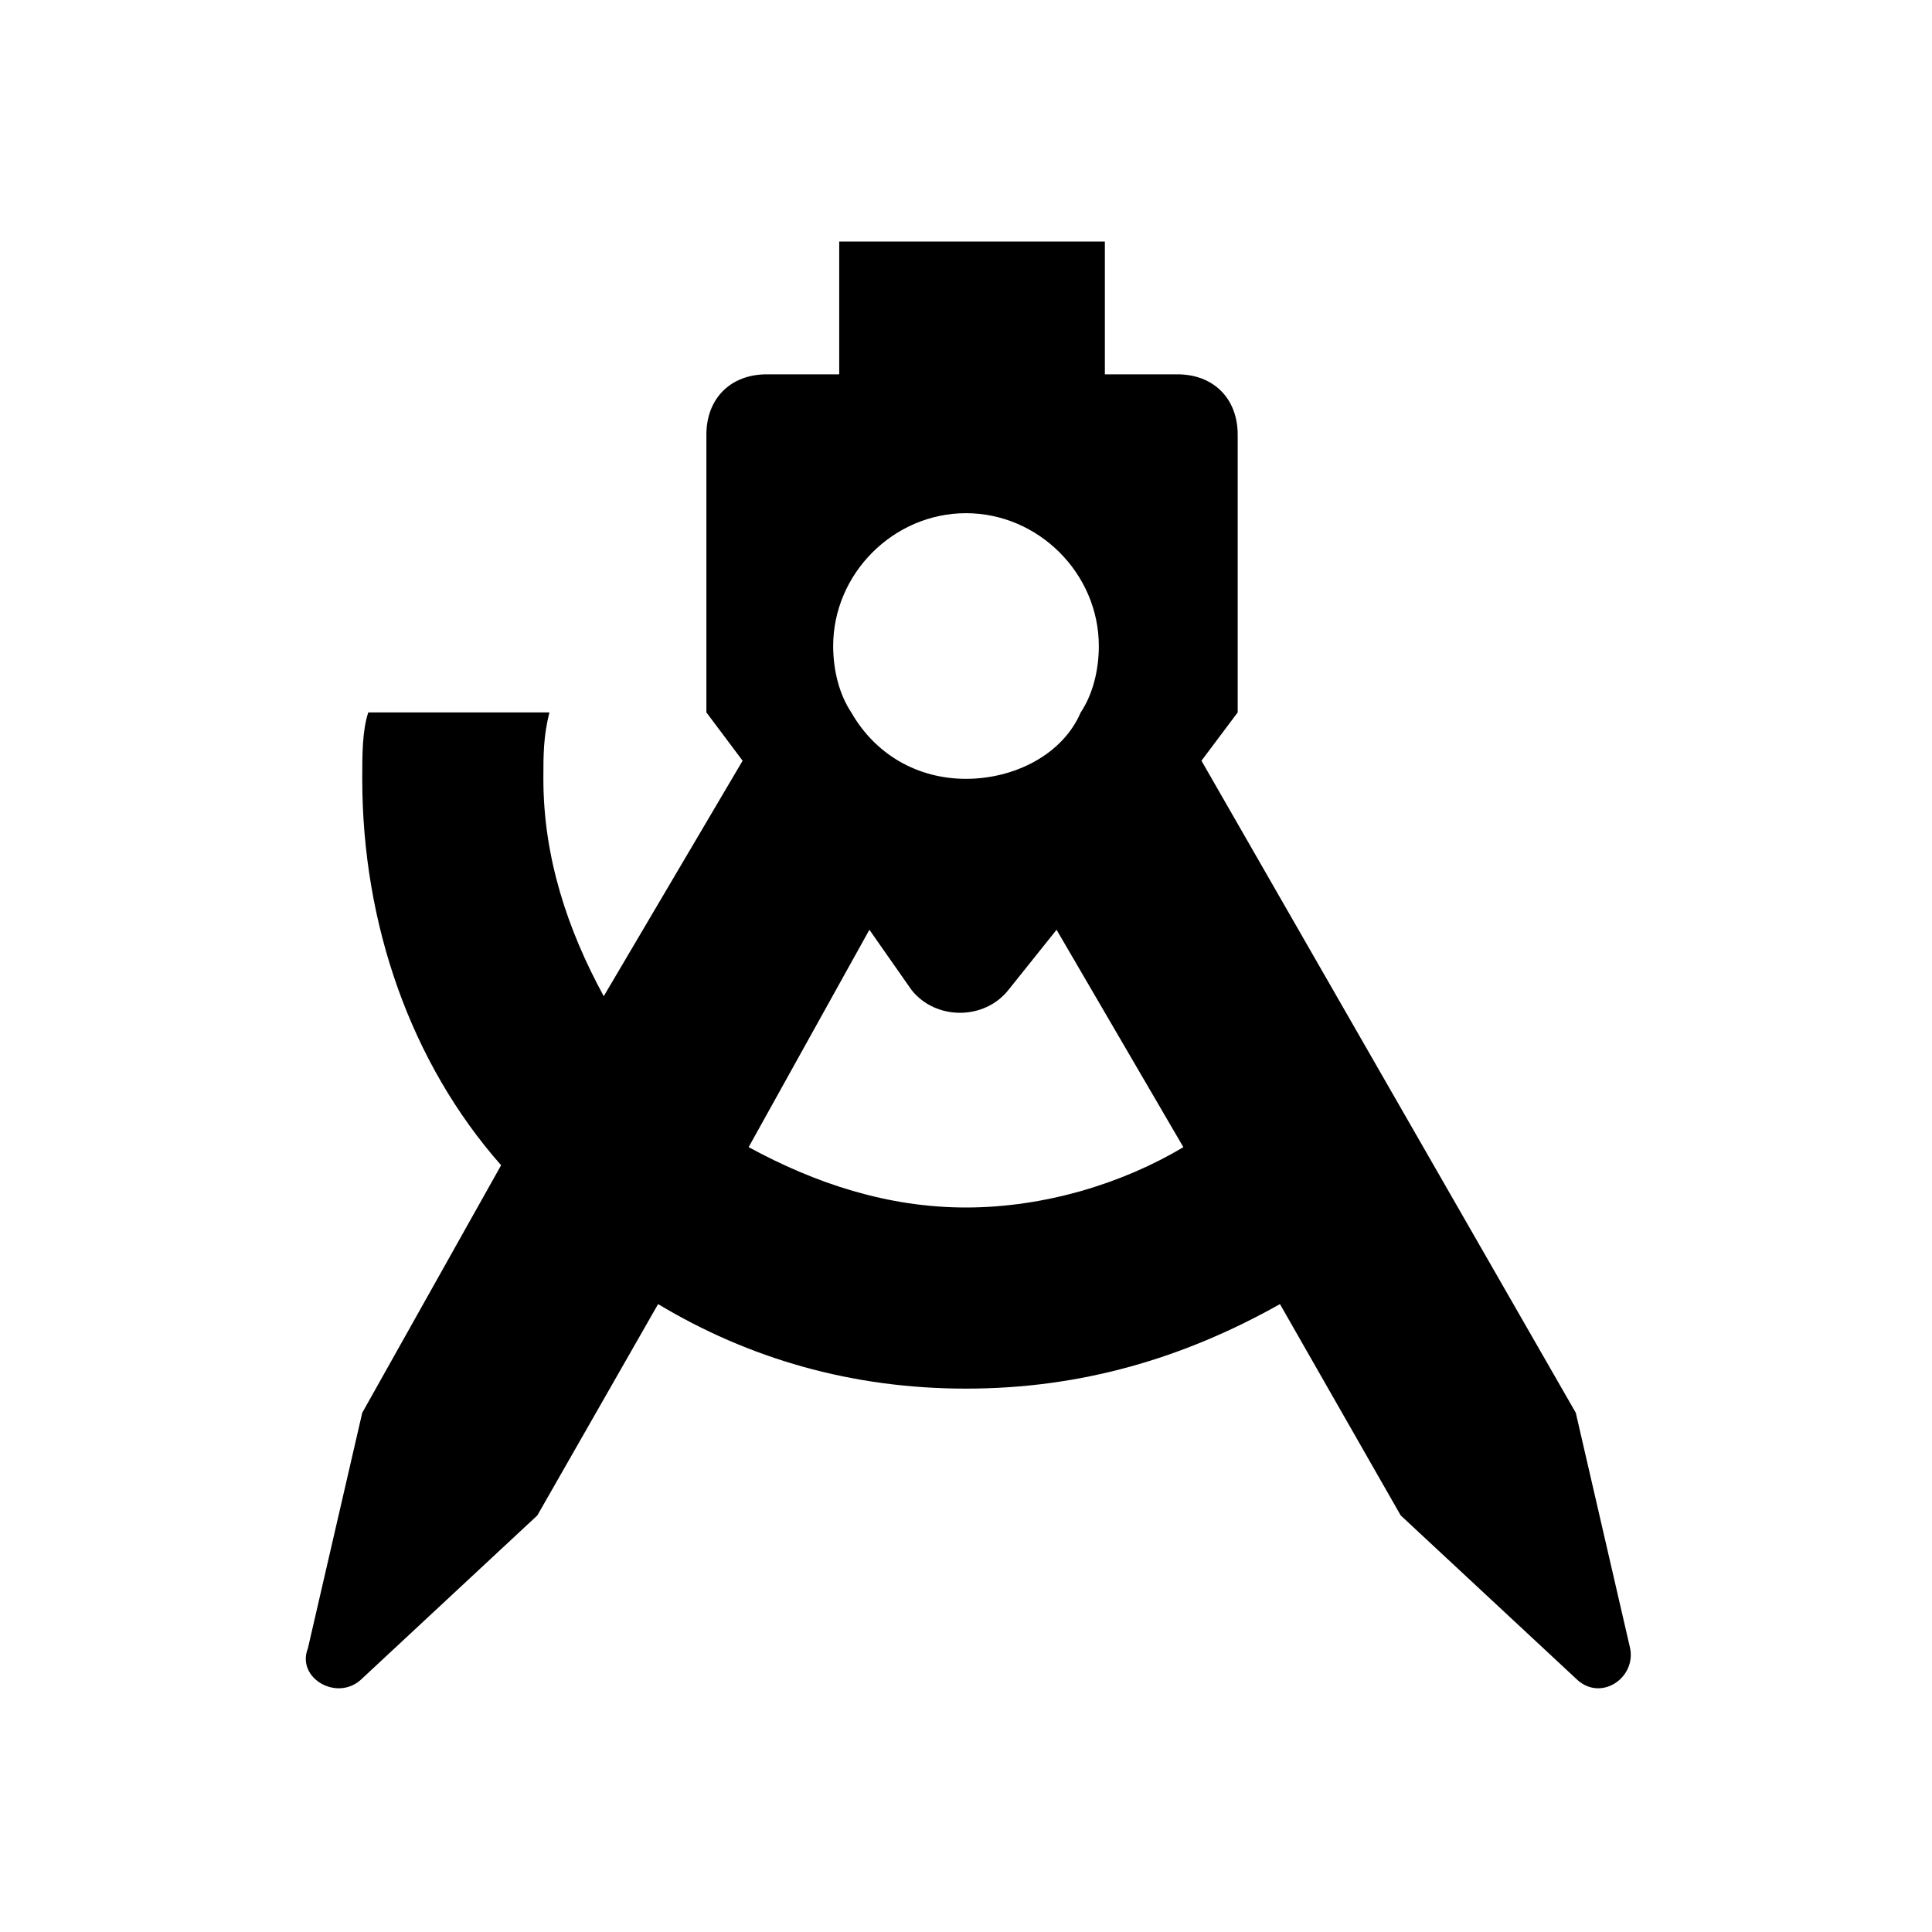
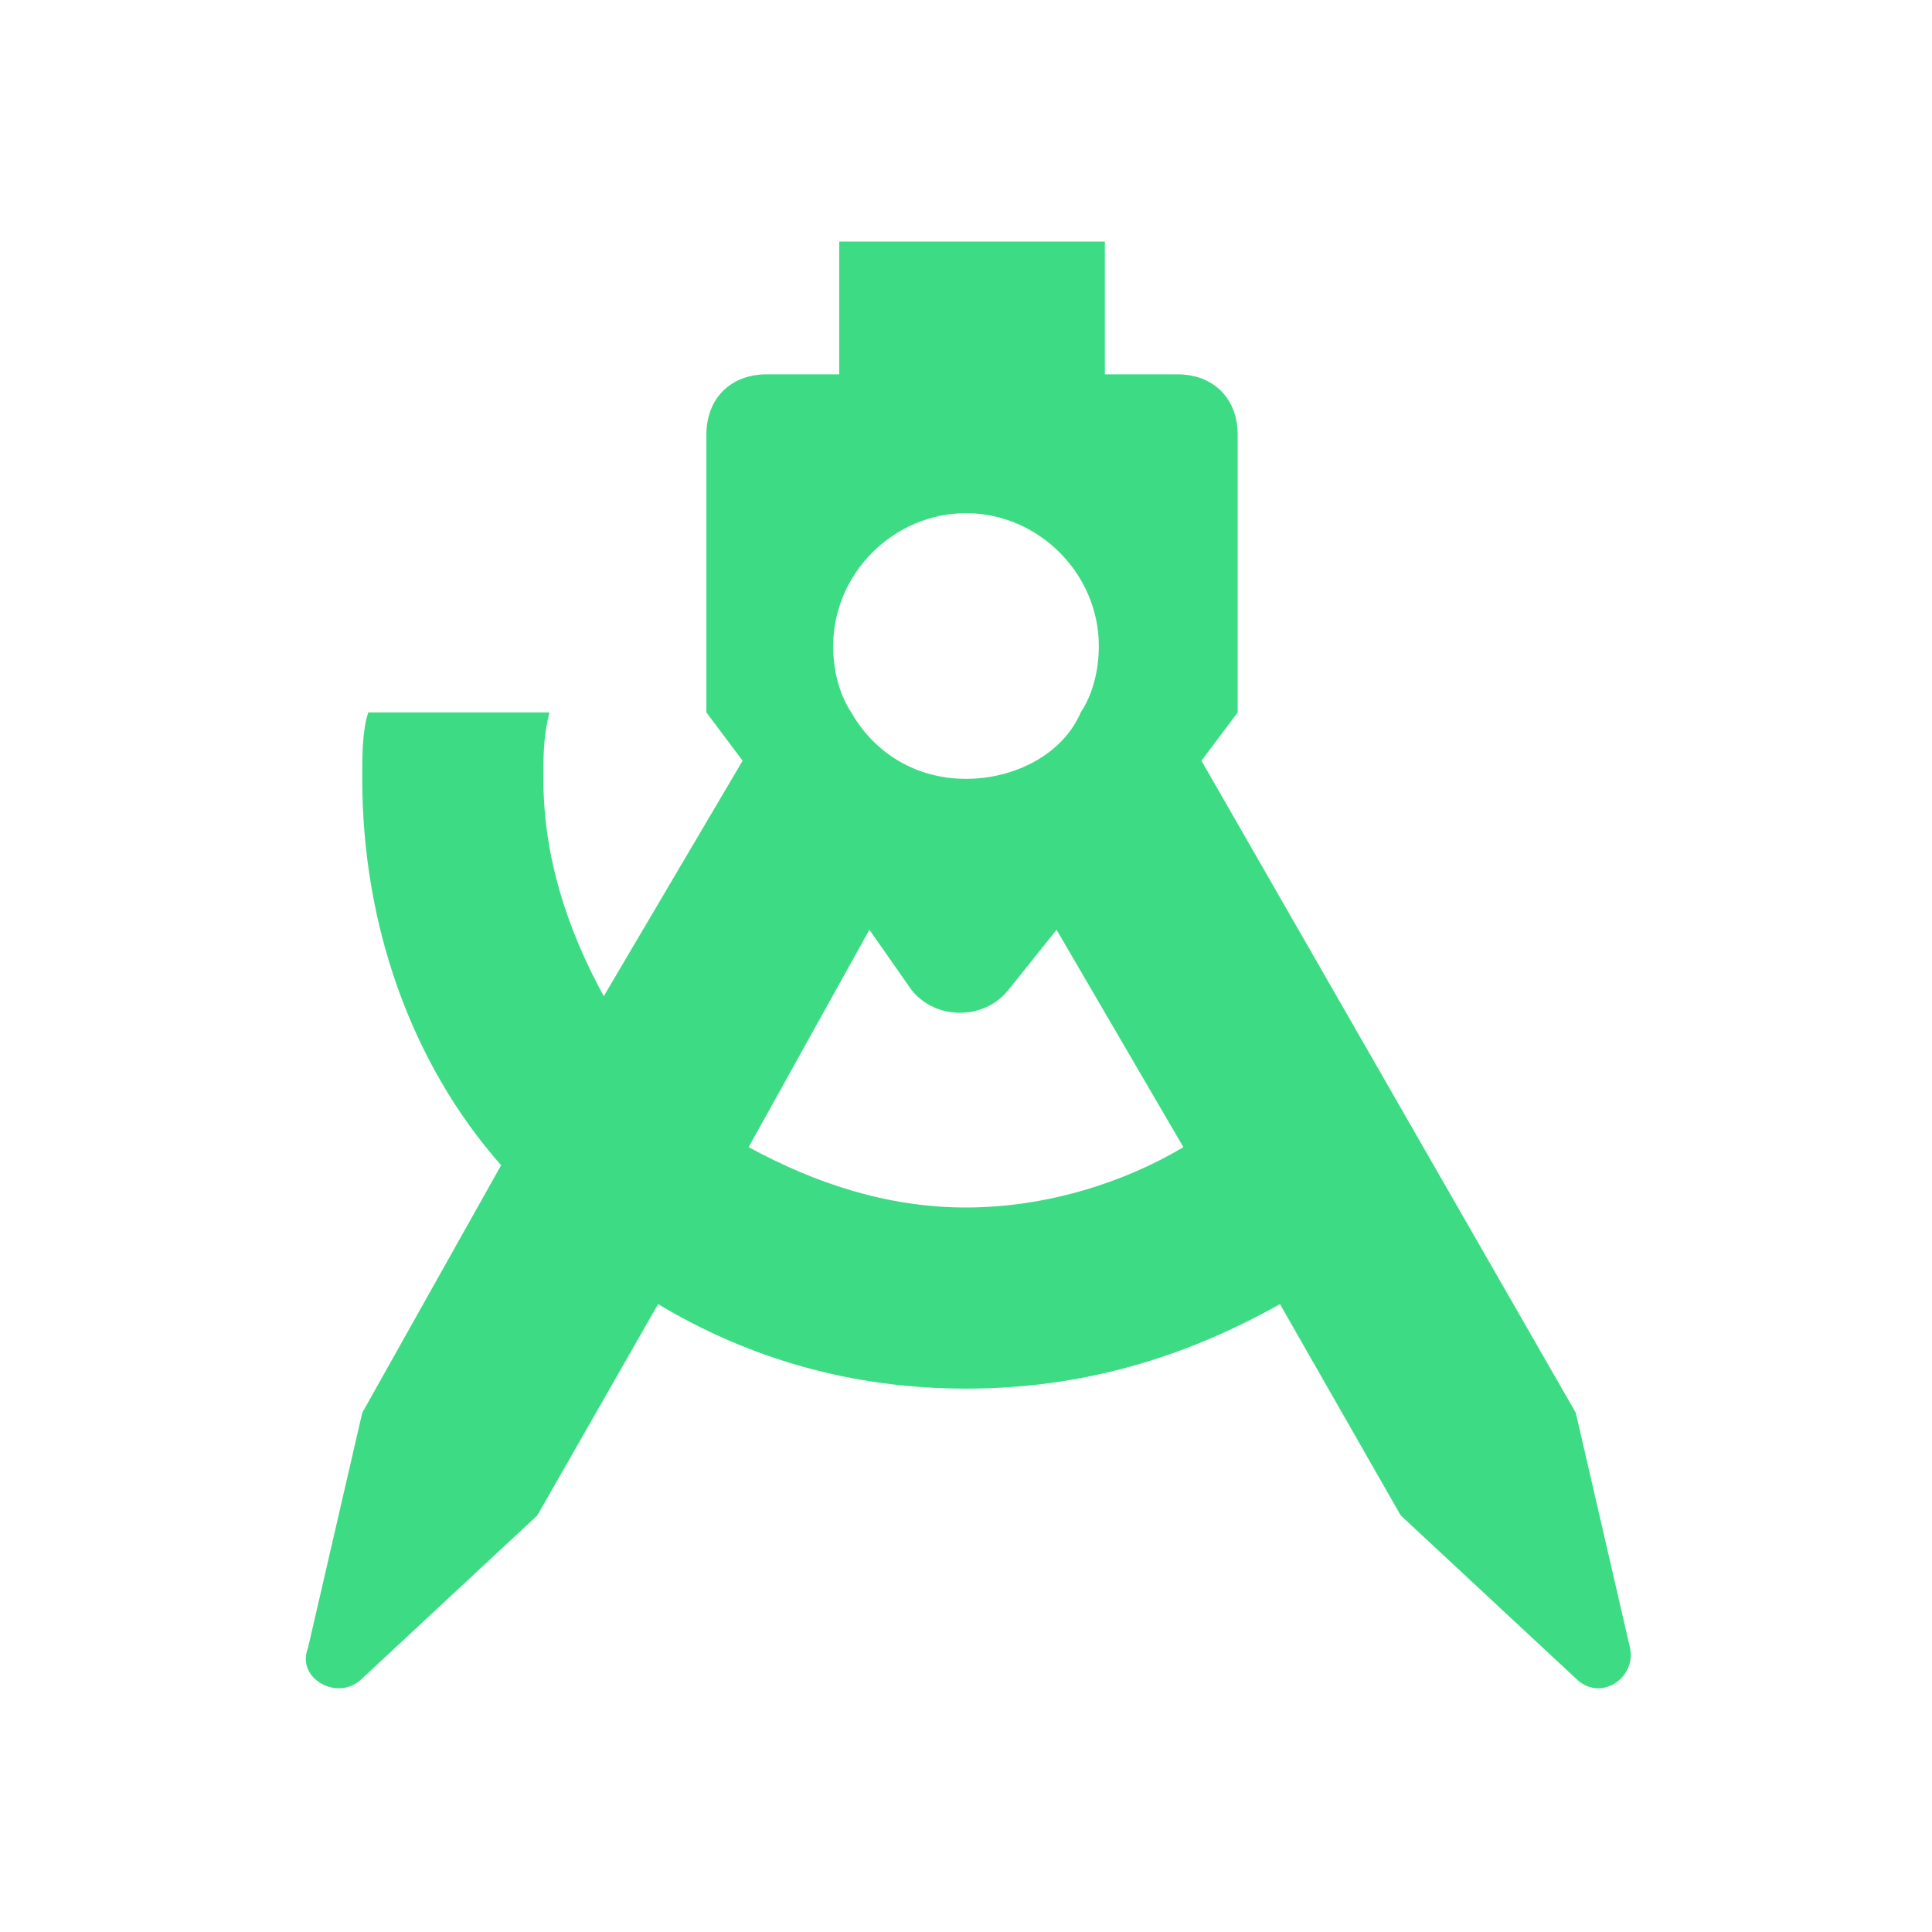
- <svg xmlns="http://www.w3.org/2000/svg" fill="#000000" width="800px" height="800px" viewBox="0 0 32 32" id="Camada_1" version="1.1" xml:space="preserve">
+ <svg xmlns="http://www.w3.org/2000/svg" width="800px" height="800px" viewBox="0 0 32 32" id="Camada_1" version="1.1" xml:space="preserve">
  <style type="text/css">
	.st0{fill-rule:evenodd;clip-rule:evenodd;}
</style>
-   <path class="st0" d="M13.8,4h4.5v2.2h1.2c0.6,0,1,0.4,1,1v4.6l-0.6,0.8l6.2,10.8l0.9,3.9c0.1,0.5-0.5,0.9-0.9,0.5l-2.9-2.7l-2-3.5  C19.6,22.5,17.9,23,16,23s-3.6-0.5-5.1-1.4l-2,3.5L6,27.8c-0.4,0.4-1.1,0-0.9-0.5l0.9-3.9l2.3-4.1c-1.5-1.7-2.3-4-2.3-6.4  c0-0.4,0-0.8,0.1-1.1h3c-0.1,0.4-0.1,0.7-0.1,1.1c0,1.3,0.4,2.5,1,3.6l2.3-3.9l-0.6-0.8V7.2c0-0.6,0.4-1,1-1h1.2V4z M14.4,15.4  L12.4,19c1.1,0.6,2.3,1,3.6,1s2.6-0.4,3.6-1l-2.1-3.6l-0.8,1c-0.4,0.5-1.2,0.5-1.6,0L14.4,15.4z M14.1,11.8L14.1,11.8  c0.4,0.7,1.1,1.1,1.9,1.1c0.8,0,1.6-0.4,1.9-1.1c0.2-0.3,0.3-0.7,0.3-1.1c0-1.2-1-2.2-2.2-2.2s-2.2,1-2.2,2.2  C13.8,11.1,13.9,11.5,14.1,11.8z" />
+   <path fill="#3DDC84" class="st0" d="M13.8,4h4.5v2.2h1.2c0.6,0,1,0.4,1,1v4.6l-0.6,0.8l6.2,10.8l0.9,3.9c0.1,0.5-0.5,0.9-0.9,0.5l-2.9-2.7l-2-3.5  C19.6,22.5,17.9,23,16,23s-3.6-0.5-5.1-1.4l-2,3.5L6,27.8c-0.4,0.4-1.1,0-0.9-0.5l0.9-3.9l2.3-4.1c-1.5-1.7-2.3-4-2.3-6.4  c0-0.4,0-0.8,0.1-1.1h3c-0.1,0.4-0.1,0.7-0.1,1.1c0,1.3,0.4,2.5,1,3.6l2.3-3.9l-0.6-0.8V7.2c0-0.6,0.4-1,1-1h1.2V4z M14.4,15.4  L12.4,19c1.1,0.6,2.3,1,3.6,1s2.6-0.4,3.6-1l-2.1-3.6l-0.8,1c-0.4,0.5-1.2,0.5-1.6,0L14.4,15.4z M14.1,11.8L14.1,11.8  c0.4,0.7,1.1,1.1,1.9,1.1c0.8,0,1.6-0.4,1.9-1.1c0.2-0.3,0.3-0.7,0.3-1.1c0-1.2-1-2.2-2.2-2.2s-2.2,1-2.2,2.2  C13.8,11.1,13.9,11.5,14.1,11.8z" />
</svg>
